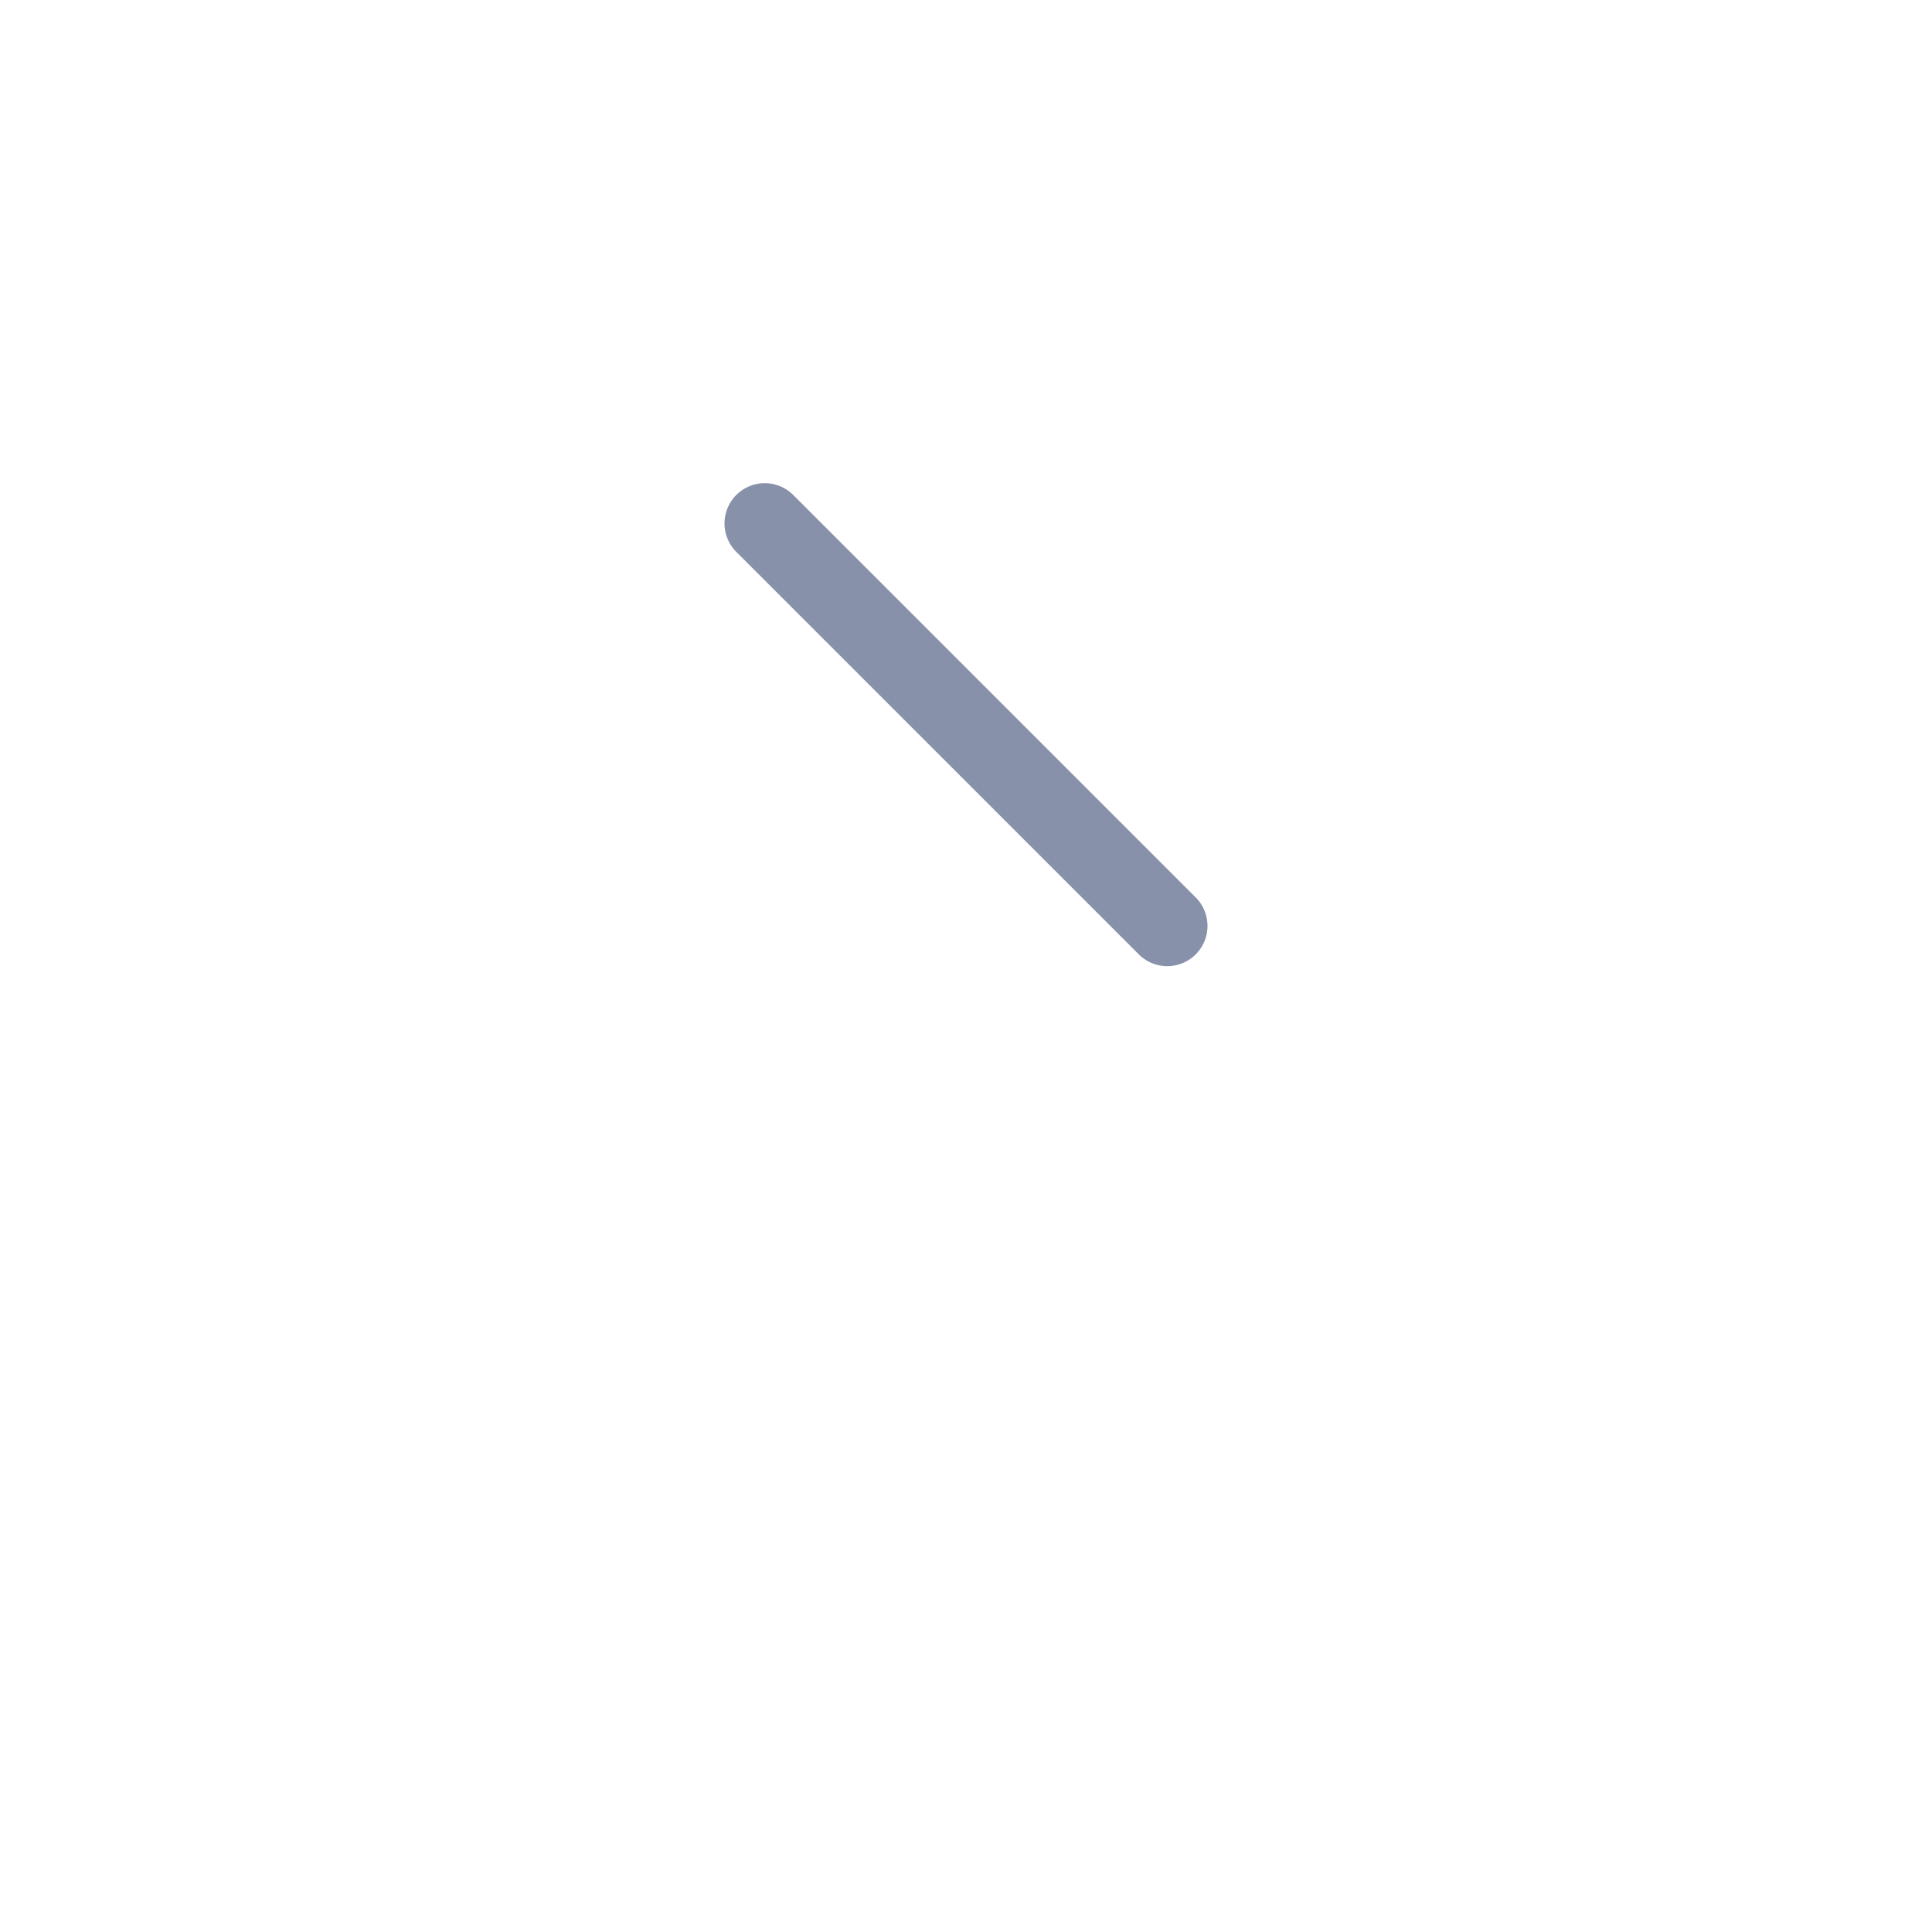
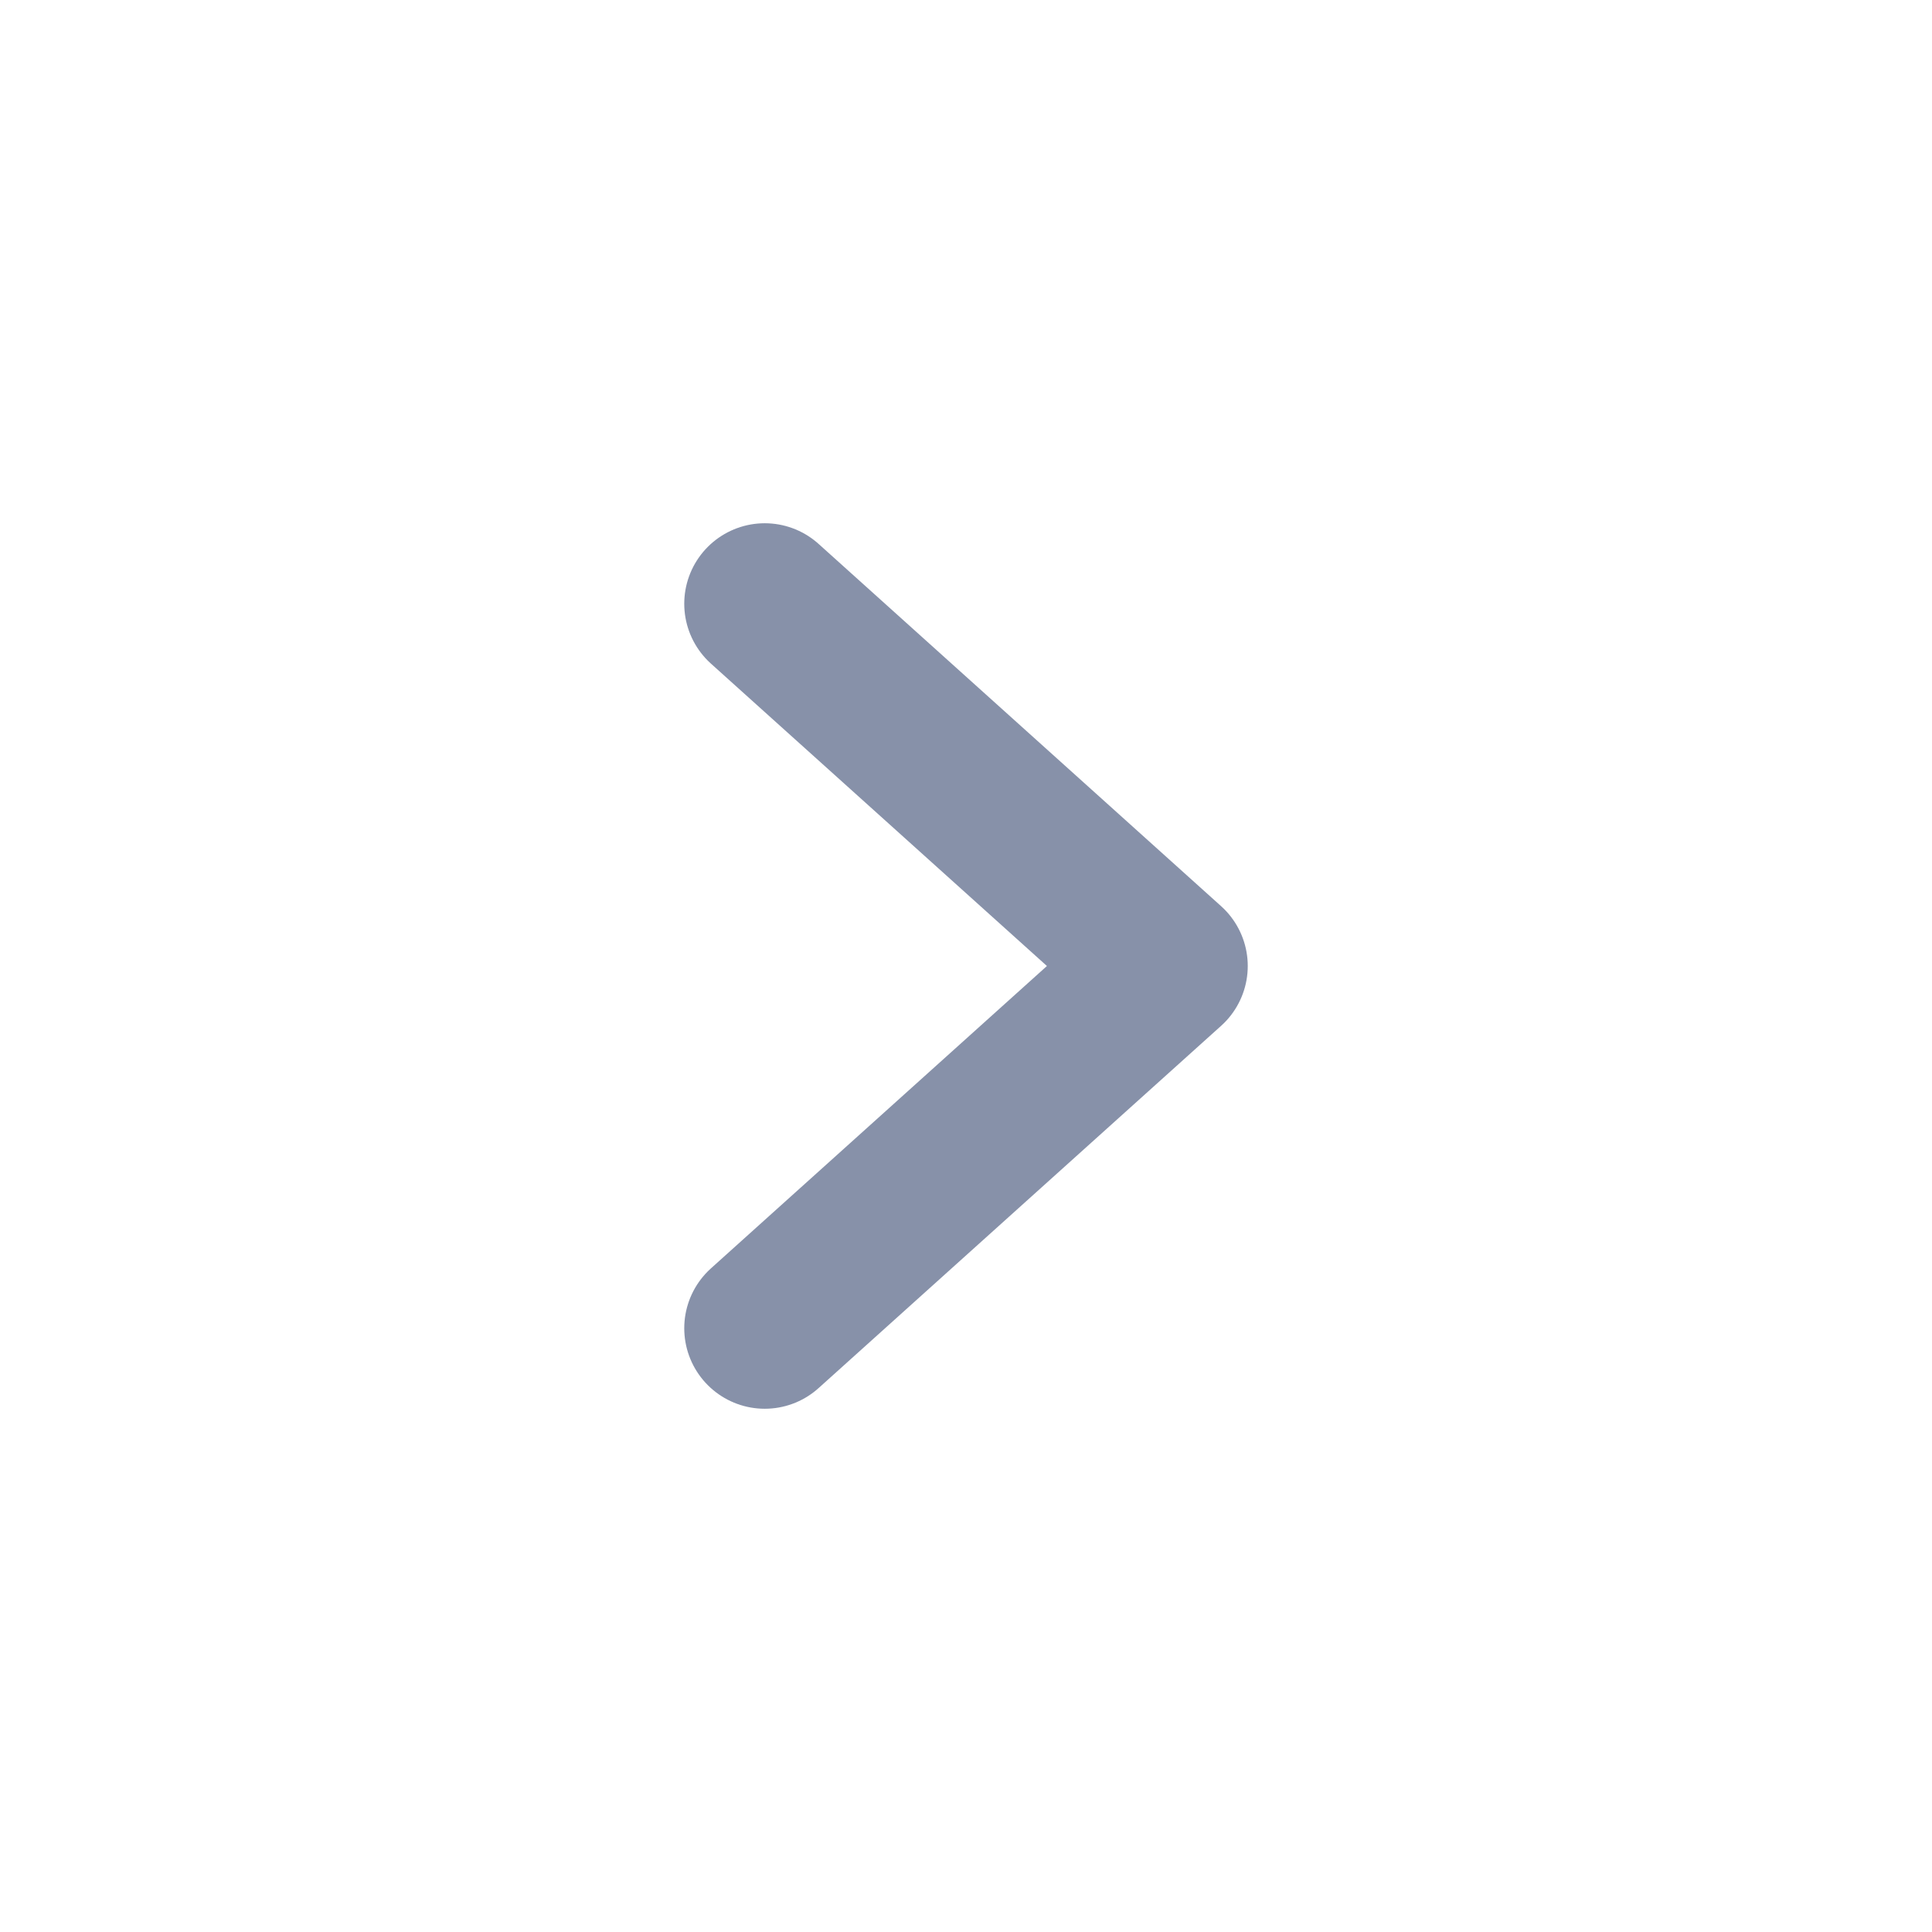
<svg xmlns="http://www.w3.org/2000/svg" width="24" height="24" viewBox="0 0 24 24" fill="none">
-   <path d="M10 10L20 0L20 0" fill="none" stroke="rgba(135, 145, 169, 1)" stroke-width="2" stroke-linecap="round" stroke-linejoin="round" transform="matrix(0 -0.5 0.5 0 9.5 16.502)" />
+   <path d="M9.5 7.5L14.5 12L9.5 16.5" stroke="#8791A9" stroke-width="2" stroke-linecap="round" stroke-linejoin="round" />
</svg>
